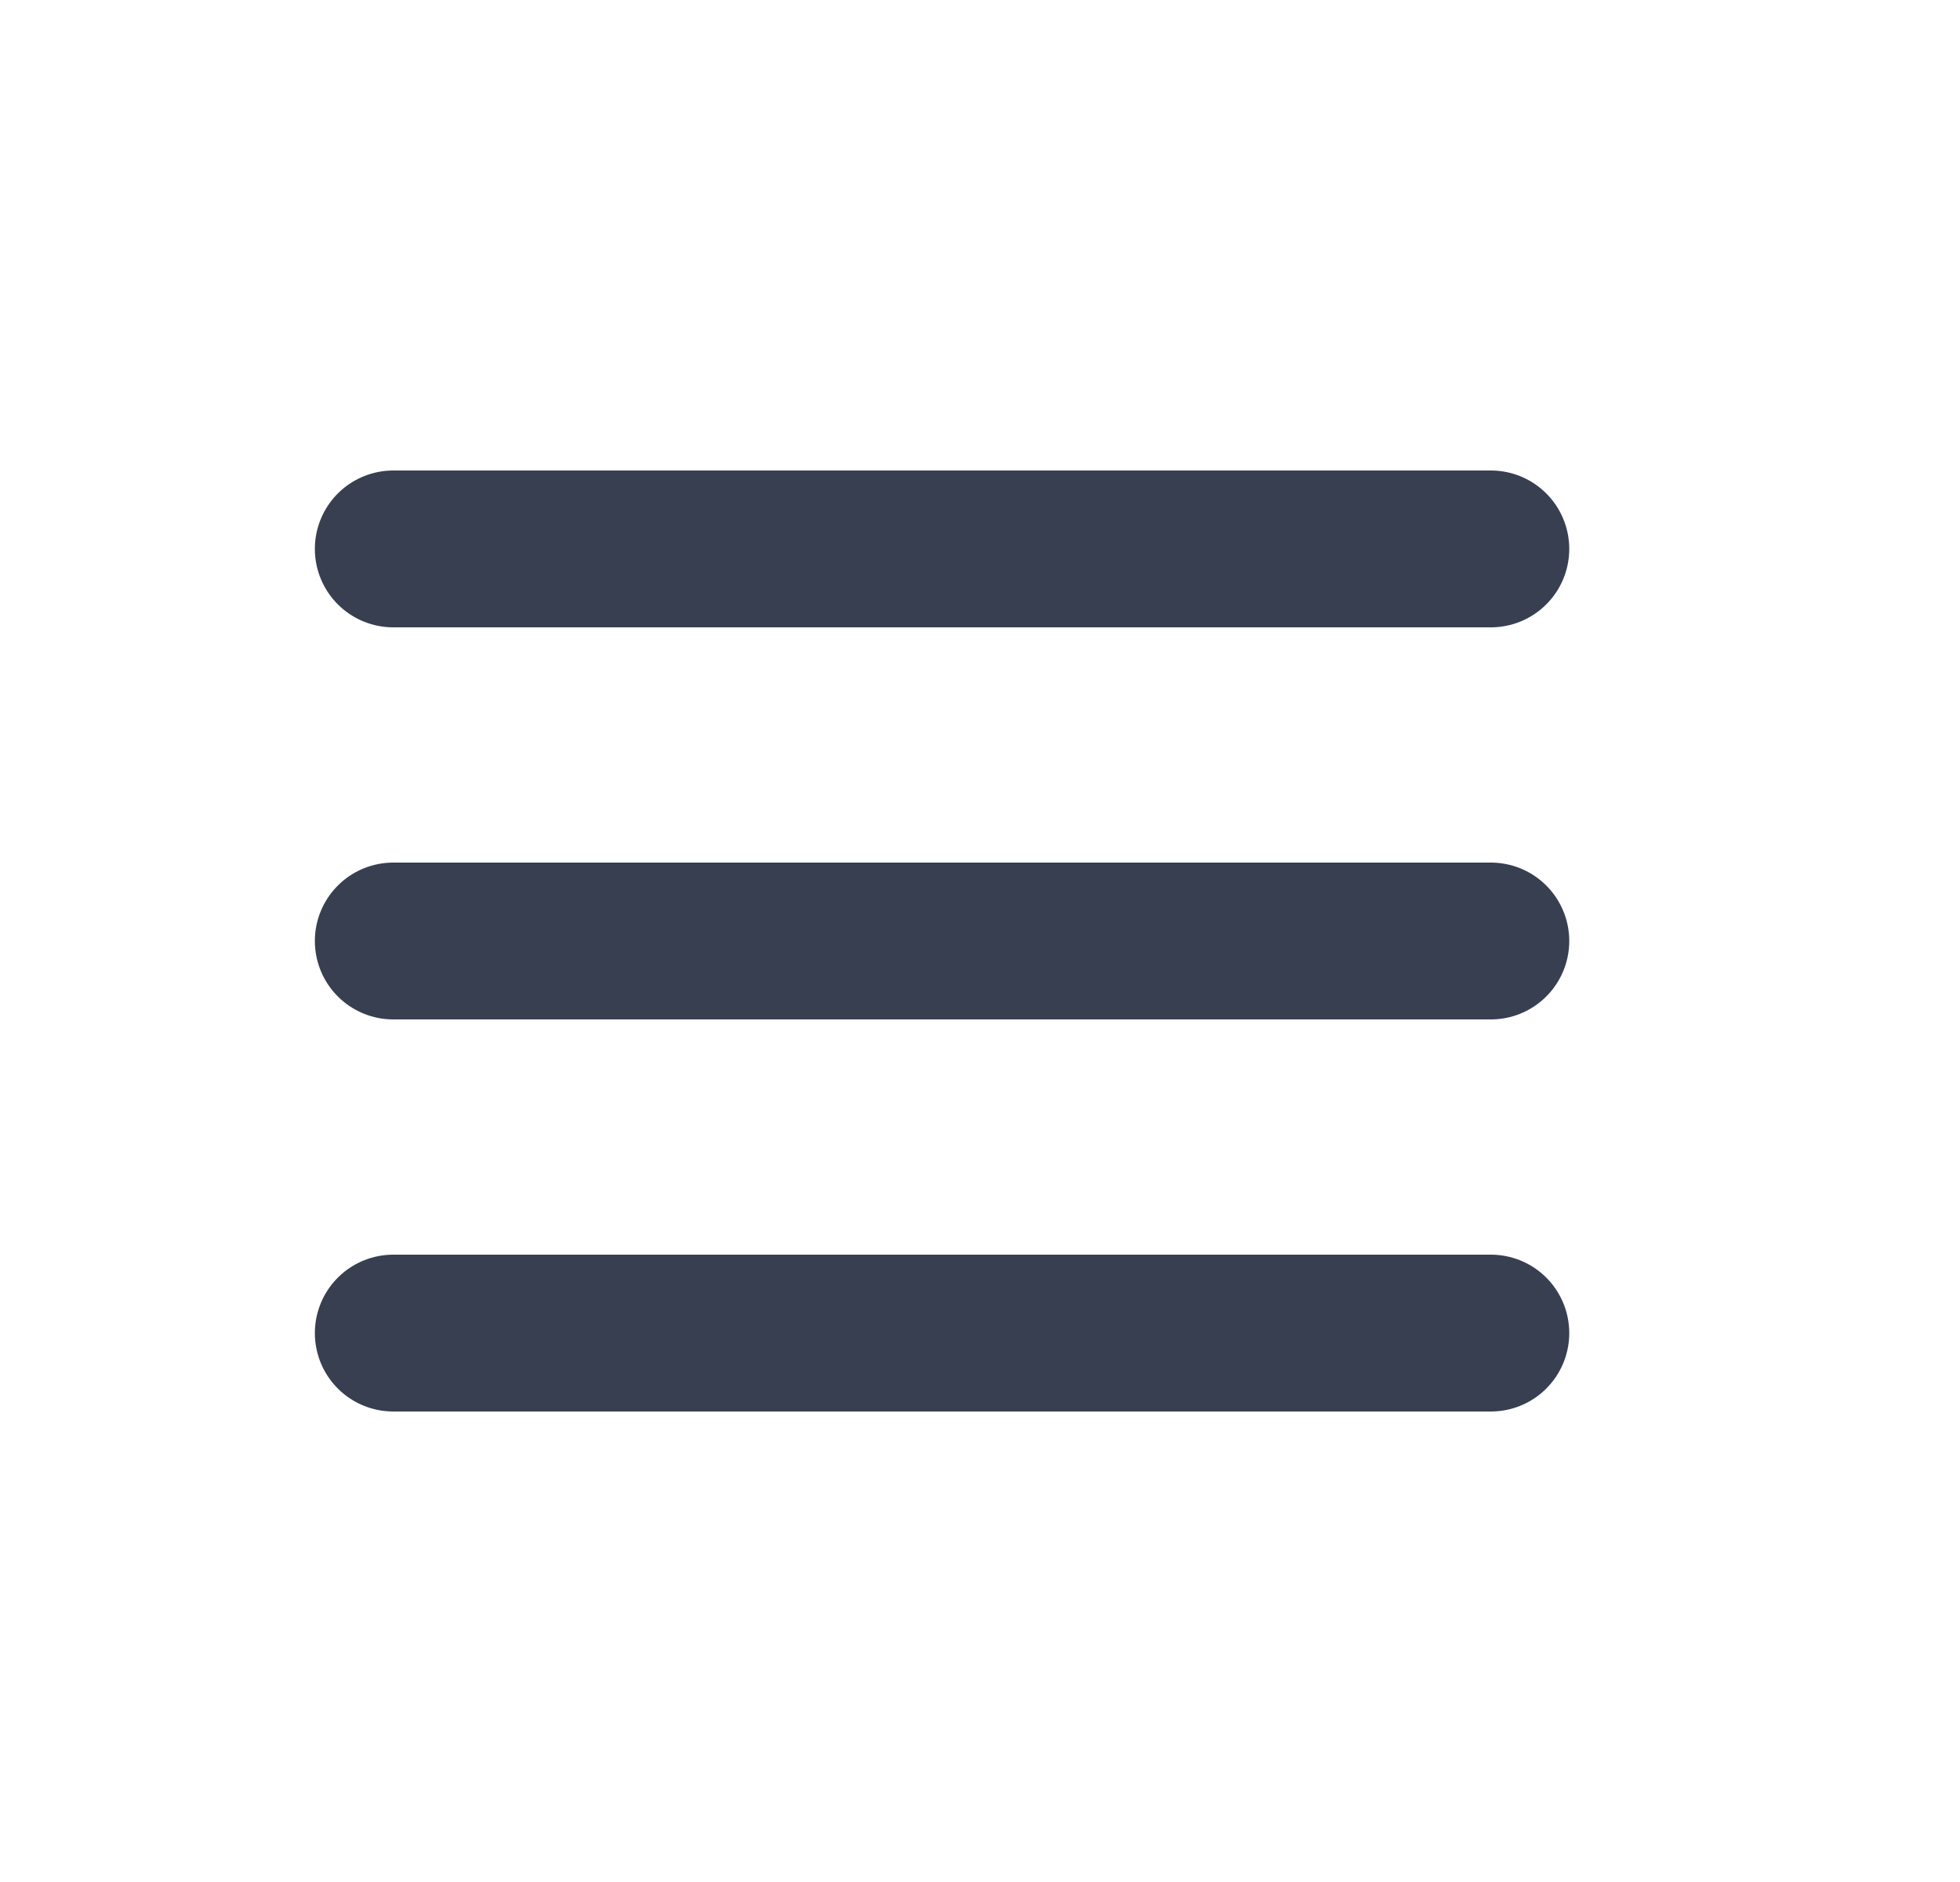
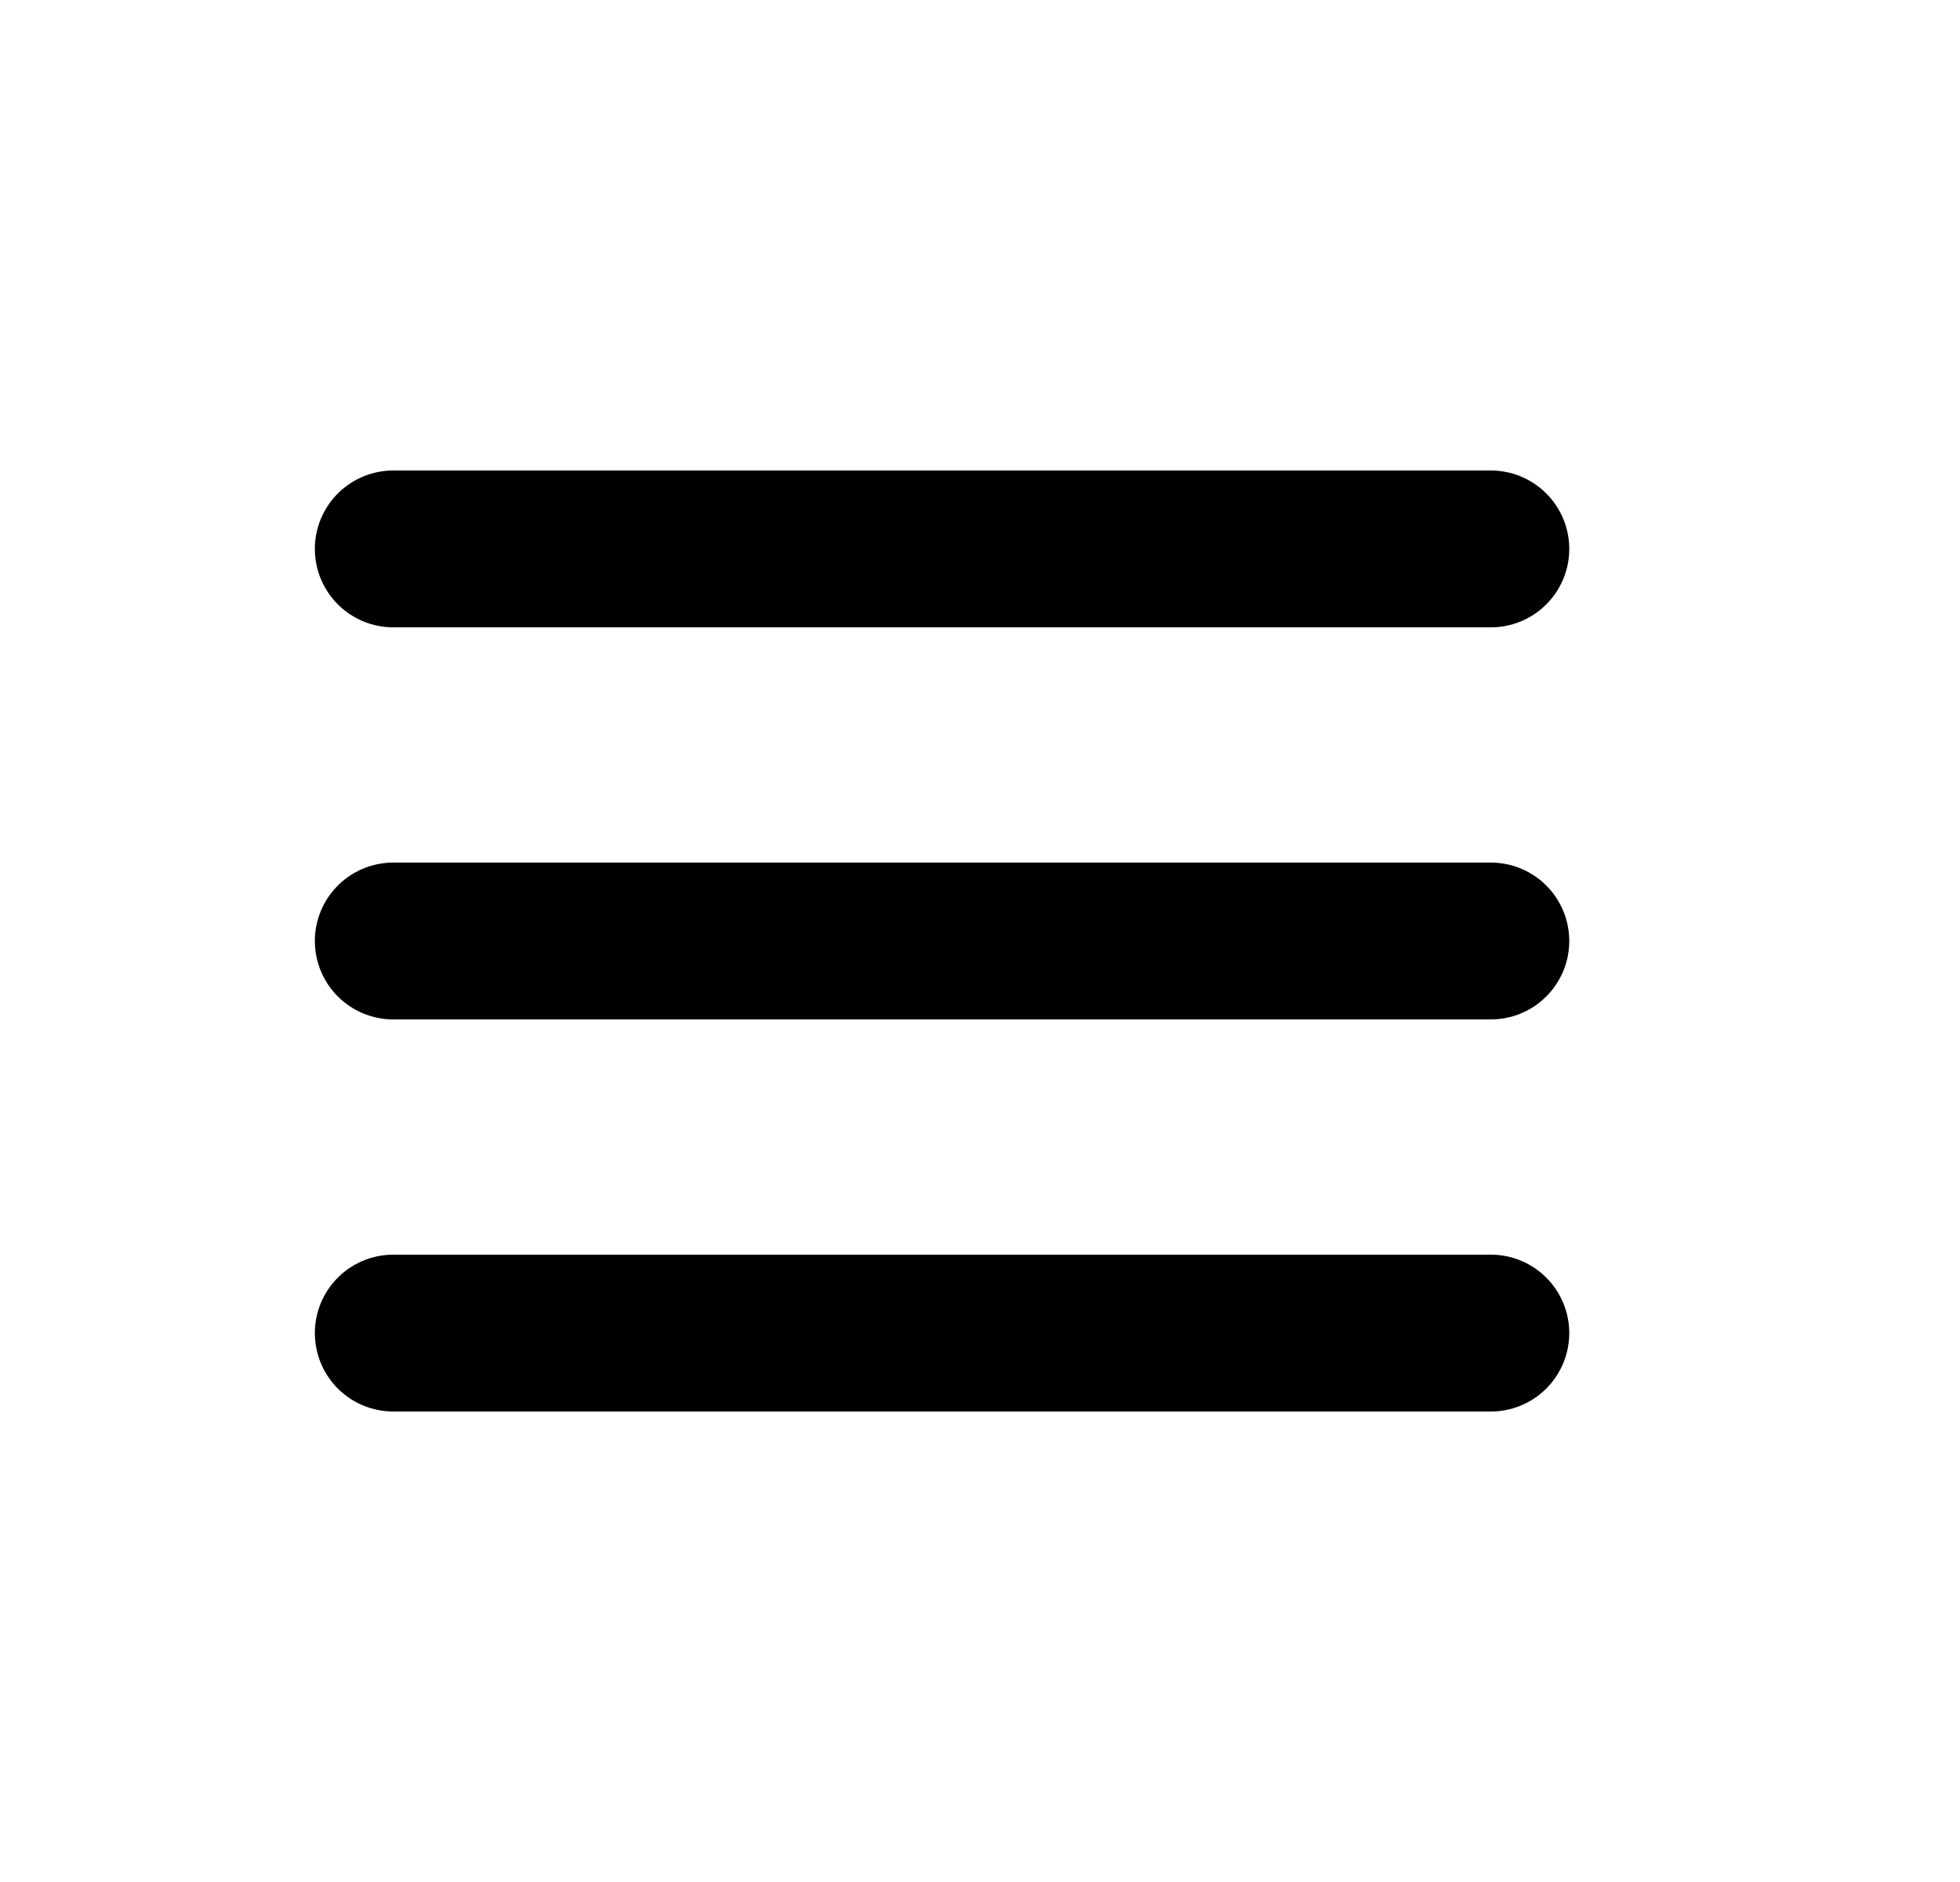
<svg xmlns="http://www.w3.org/2000/svg" width="25" height="24" viewBox="0 0 25 24" fill="none">
-   <path d="M5.016 7H19.016" stroke="#373F50" stroke-width="2" stroke-linecap="round" />
-   <path d="M5.016 12H19.016" stroke="#373F50" stroke-width="2" stroke-linecap="round" />
-   <path d="M5.016 17H19.016" stroke="#373F50" stroke-width="2" stroke-linecap="round" />
+   <path d="M5.016 7H19.016" stroke="currentColor" stroke-width="2" stroke-linecap="round" />
+   <path d="M5.016 12H19.016" stroke="currentColor" stroke-width="2" stroke-linecap="round" />
+   <path d="M5.016 17H19.016" stroke="currentColor" stroke-width="2" stroke-linecap="round" />
</svg>
